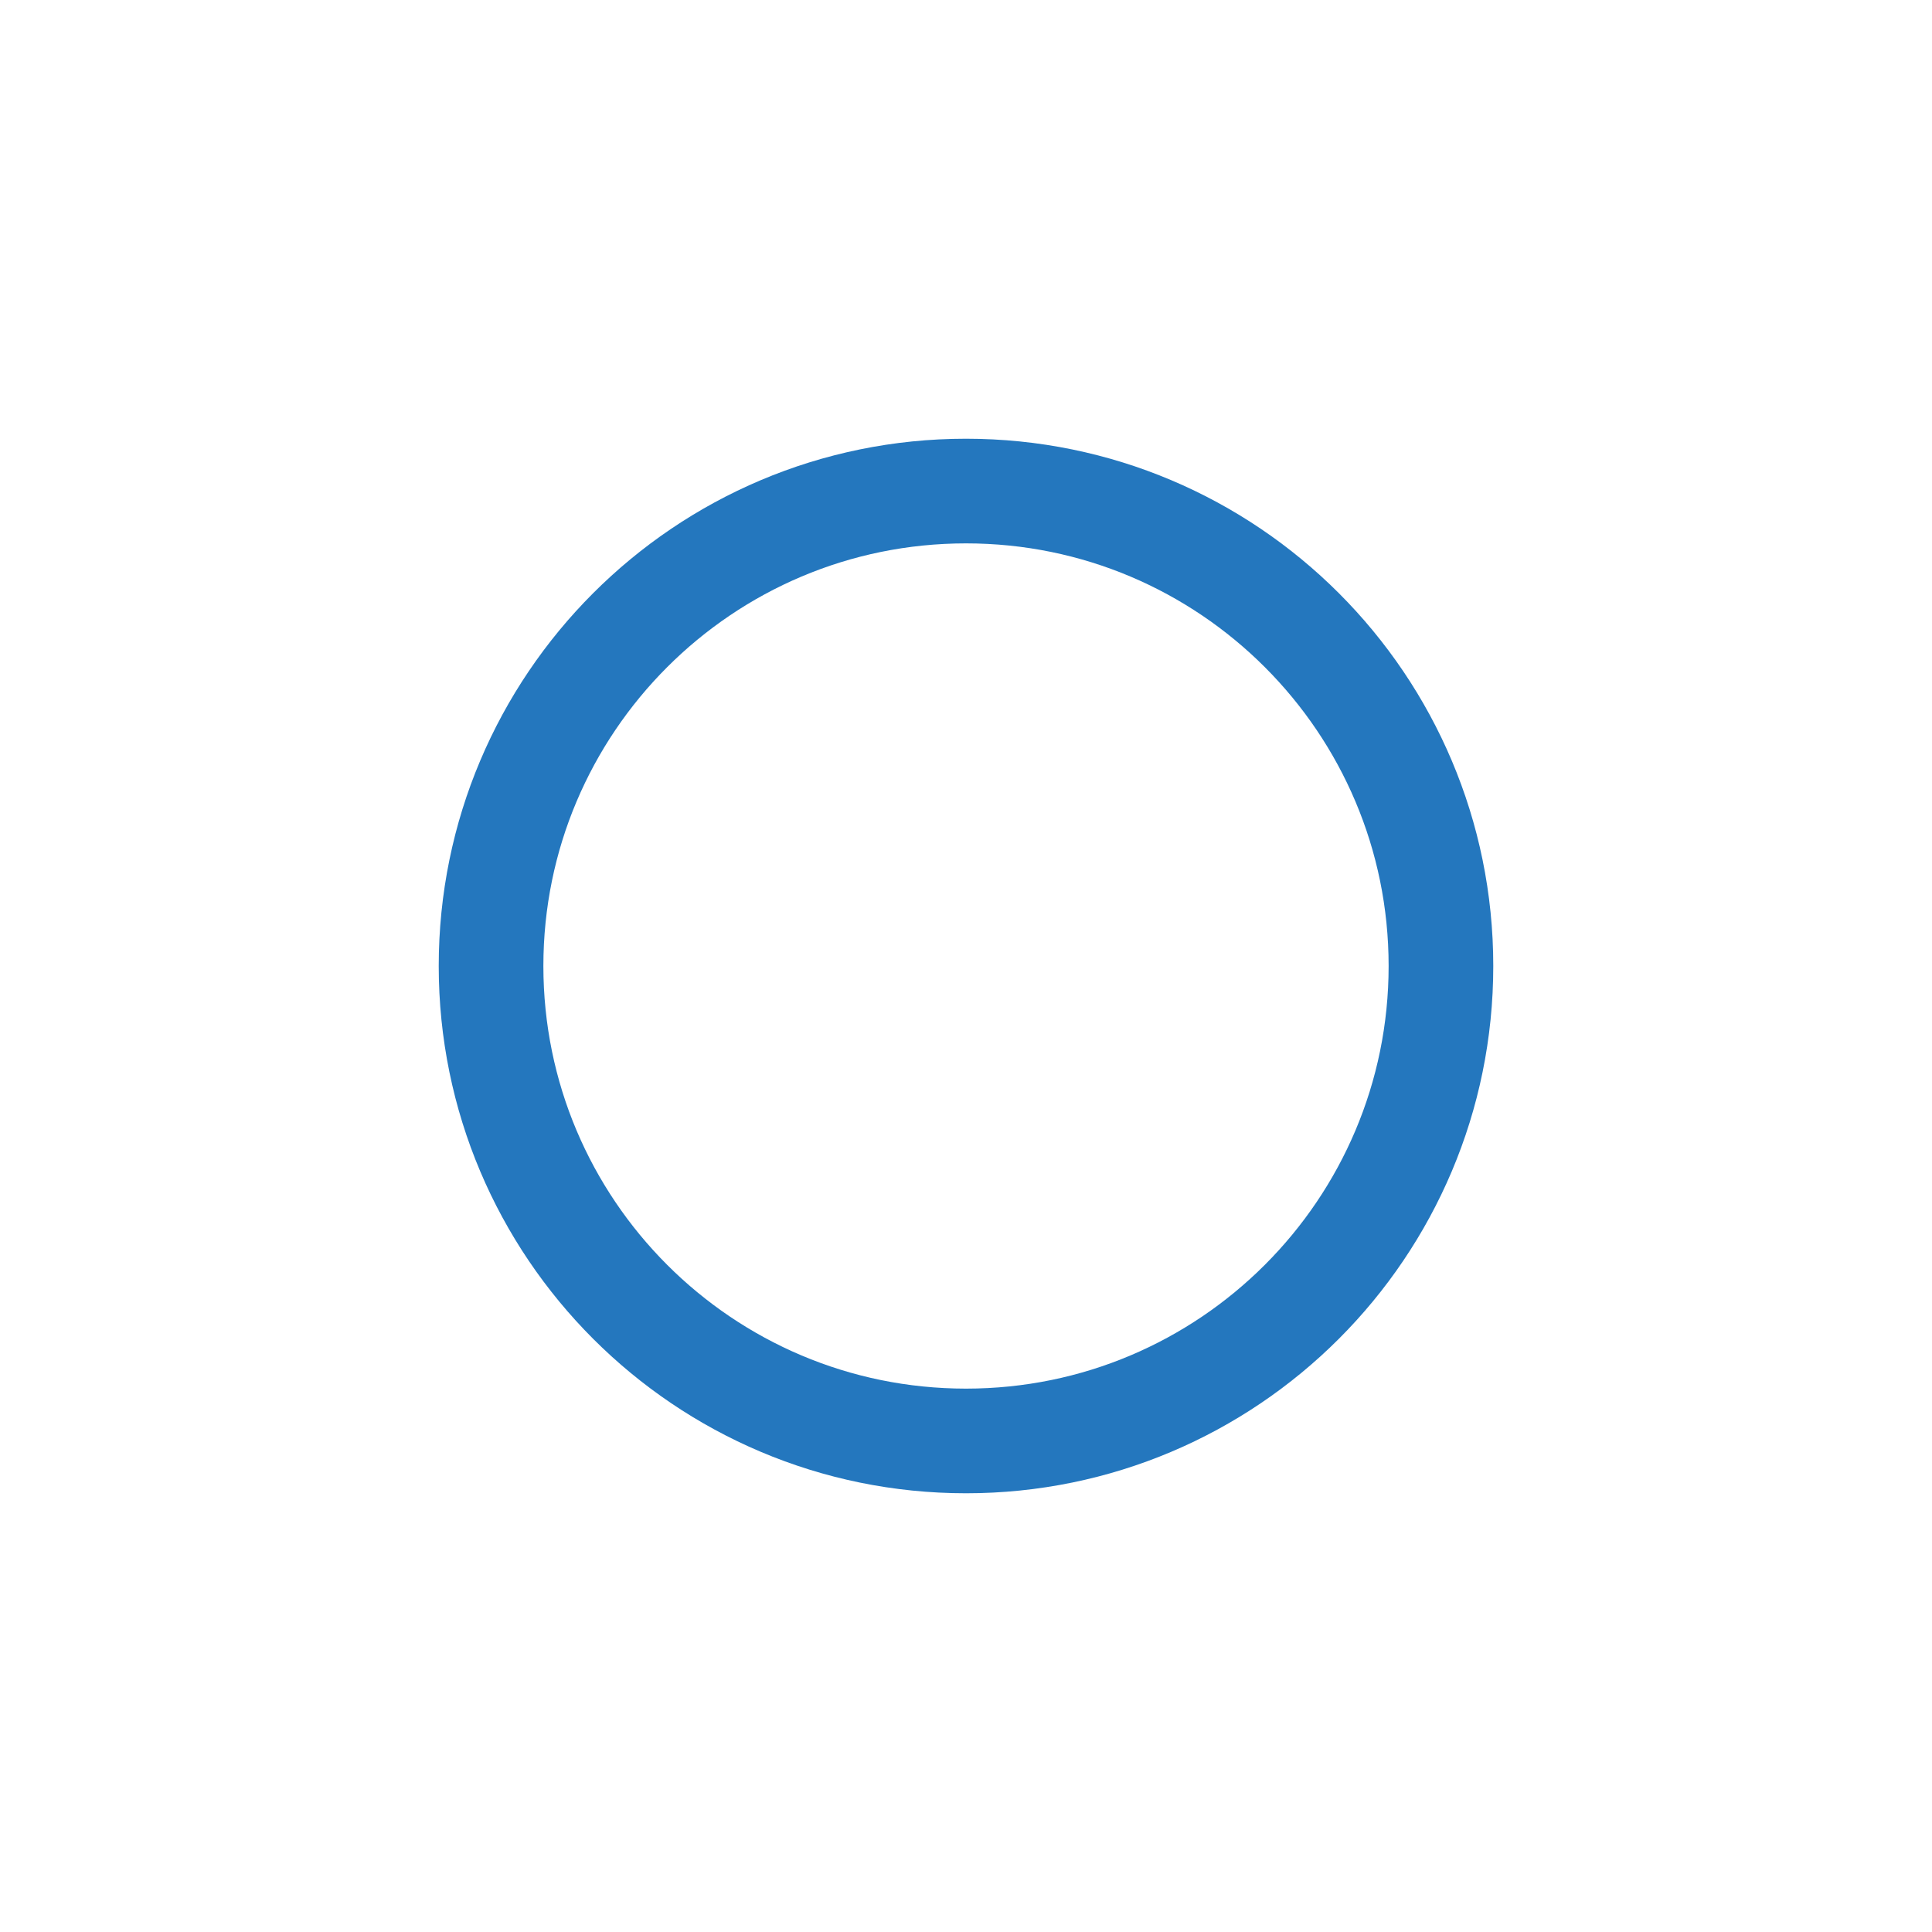
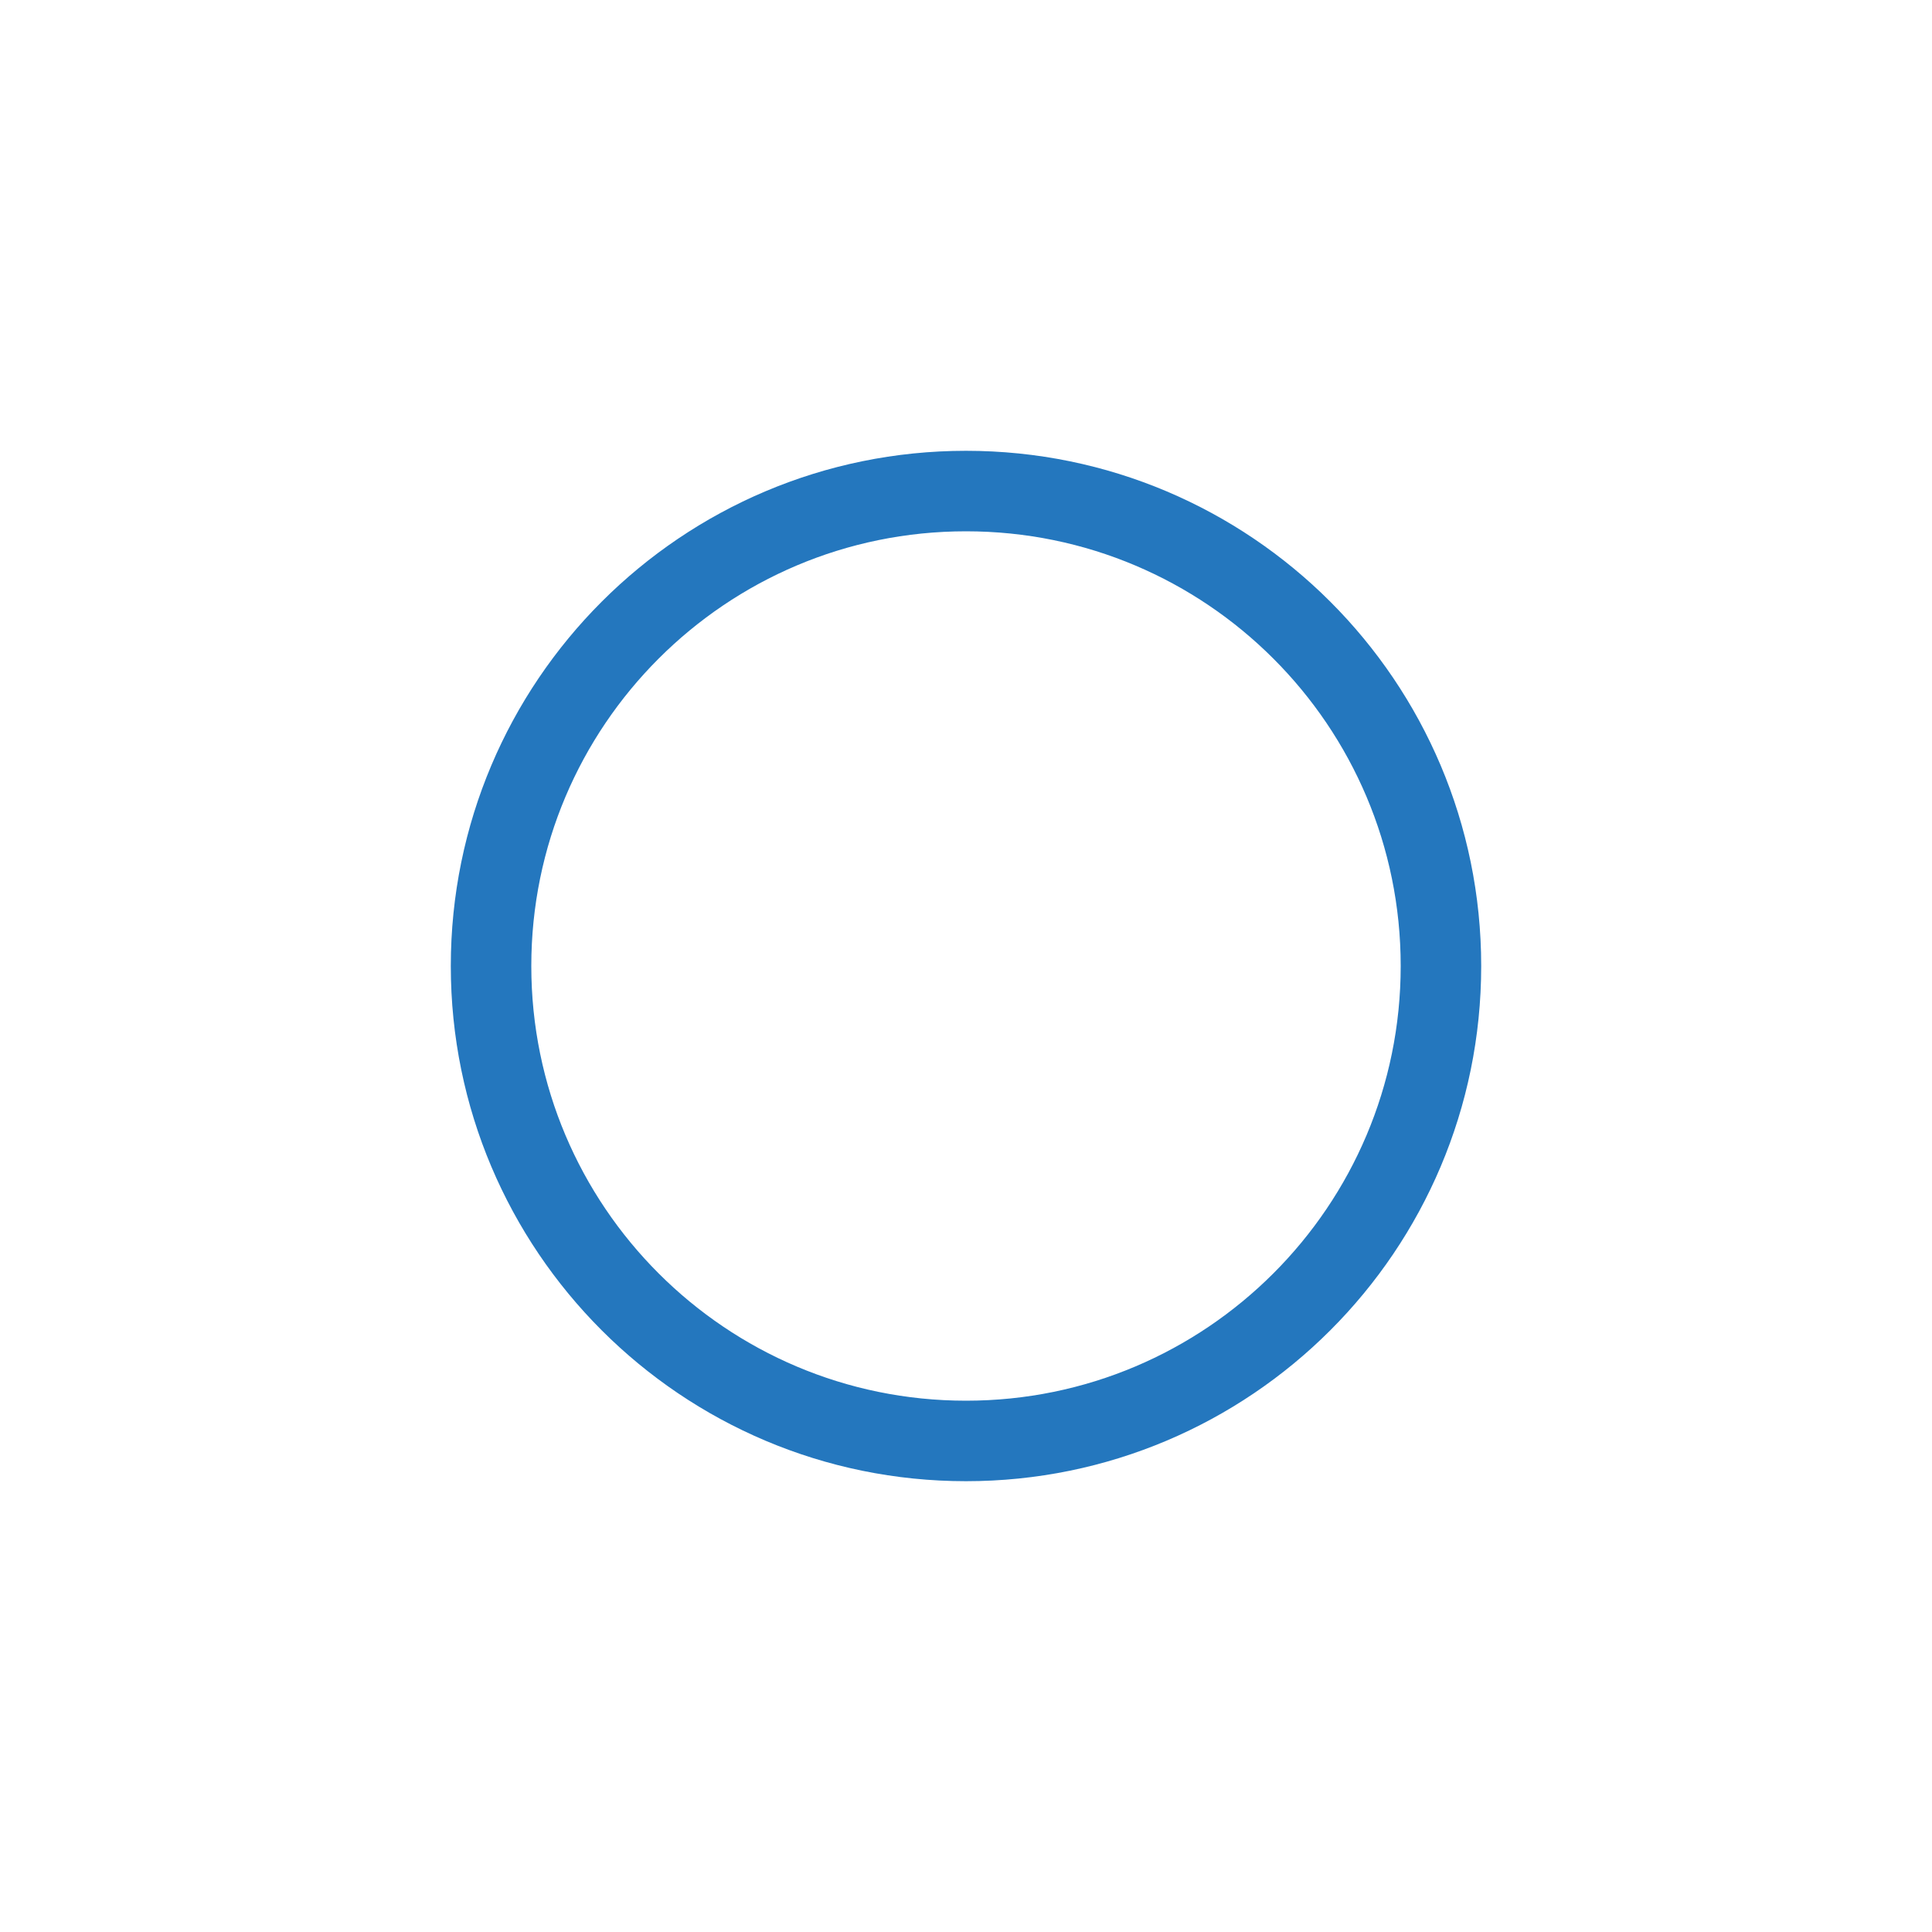
<svg xmlns="http://www.w3.org/2000/svg" version="1.1" id="Layer_1" x="0px" y="0px" viewBox="0 0 24 24" style="enable-background:new 0 0 24 24;" xml:space="preserve">
  <style type="text/css">
- 	.st0{fill:none;stroke:#2477BE;stroke-width:1.3;stroke-linecap:round;stroke-linejoin:round;stroke-miterlimit:10;}
+ 	.st0{fill:none;stroke:#2477BE;stroke-linecap:round;stroke-linejoin:round;stroke-miterlimit:10;}
</style>
  <circle class="st0" cx="12" cy="12" r="5.9" />
</svg>
